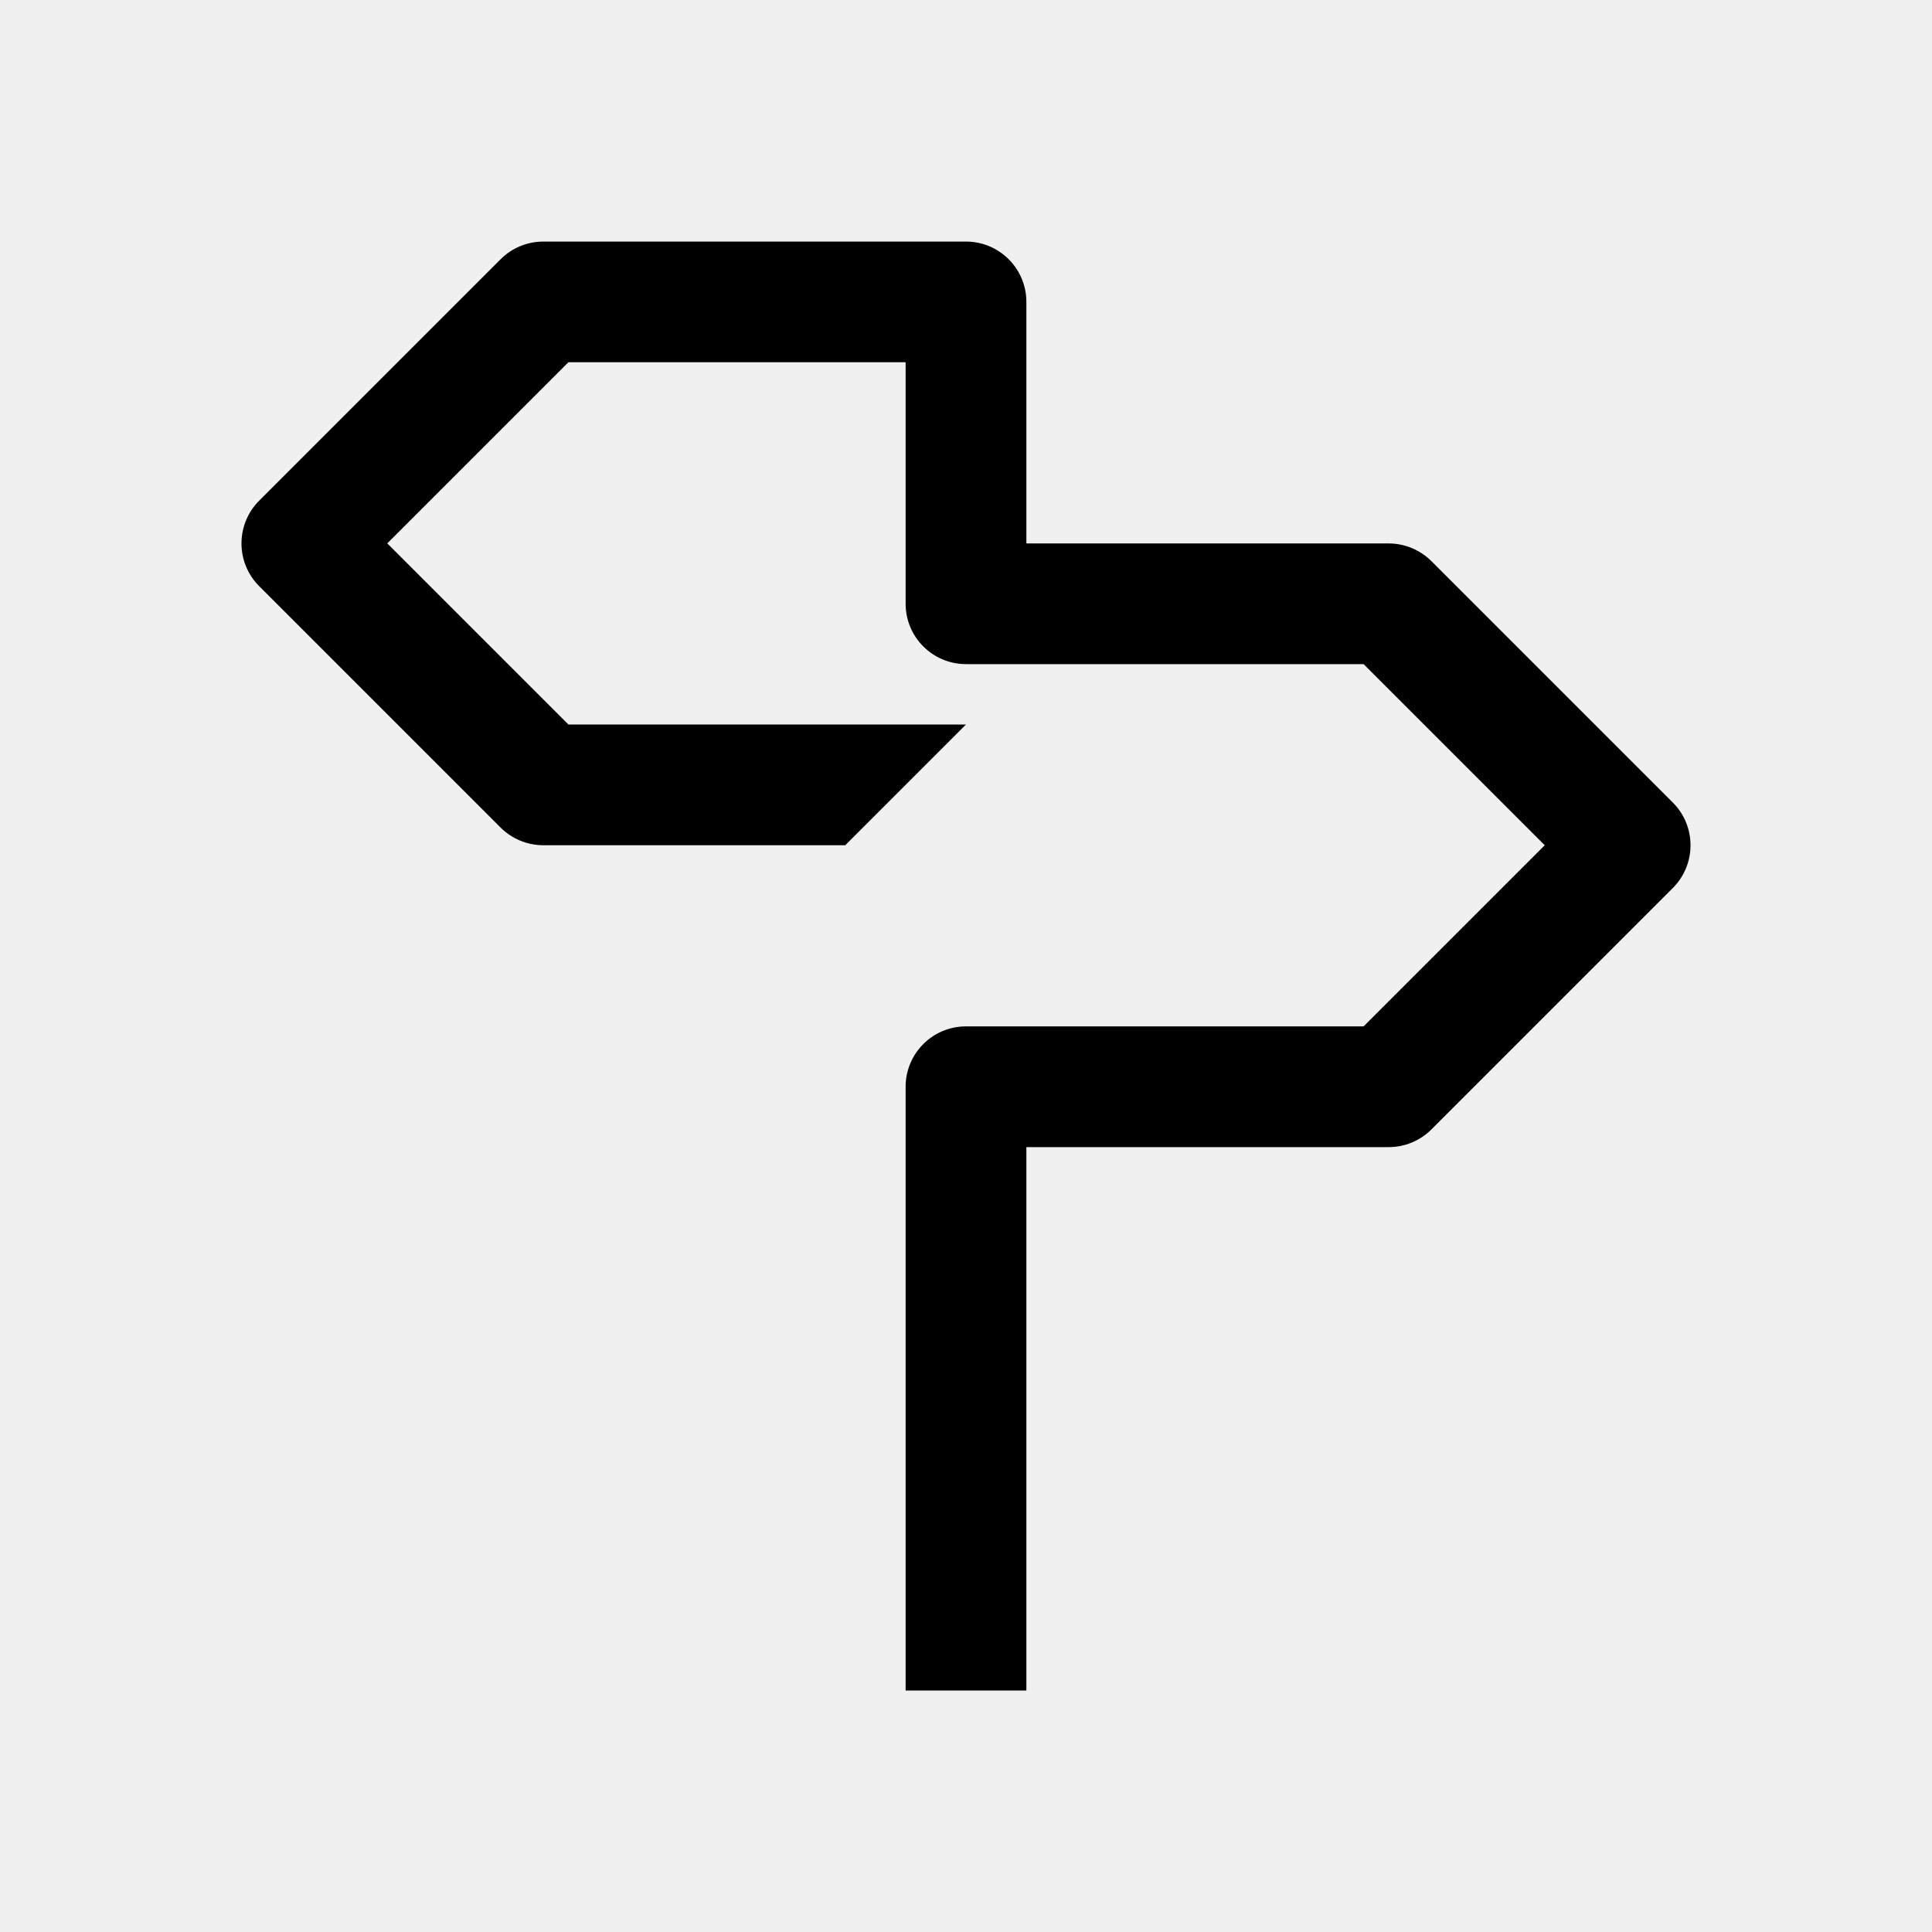
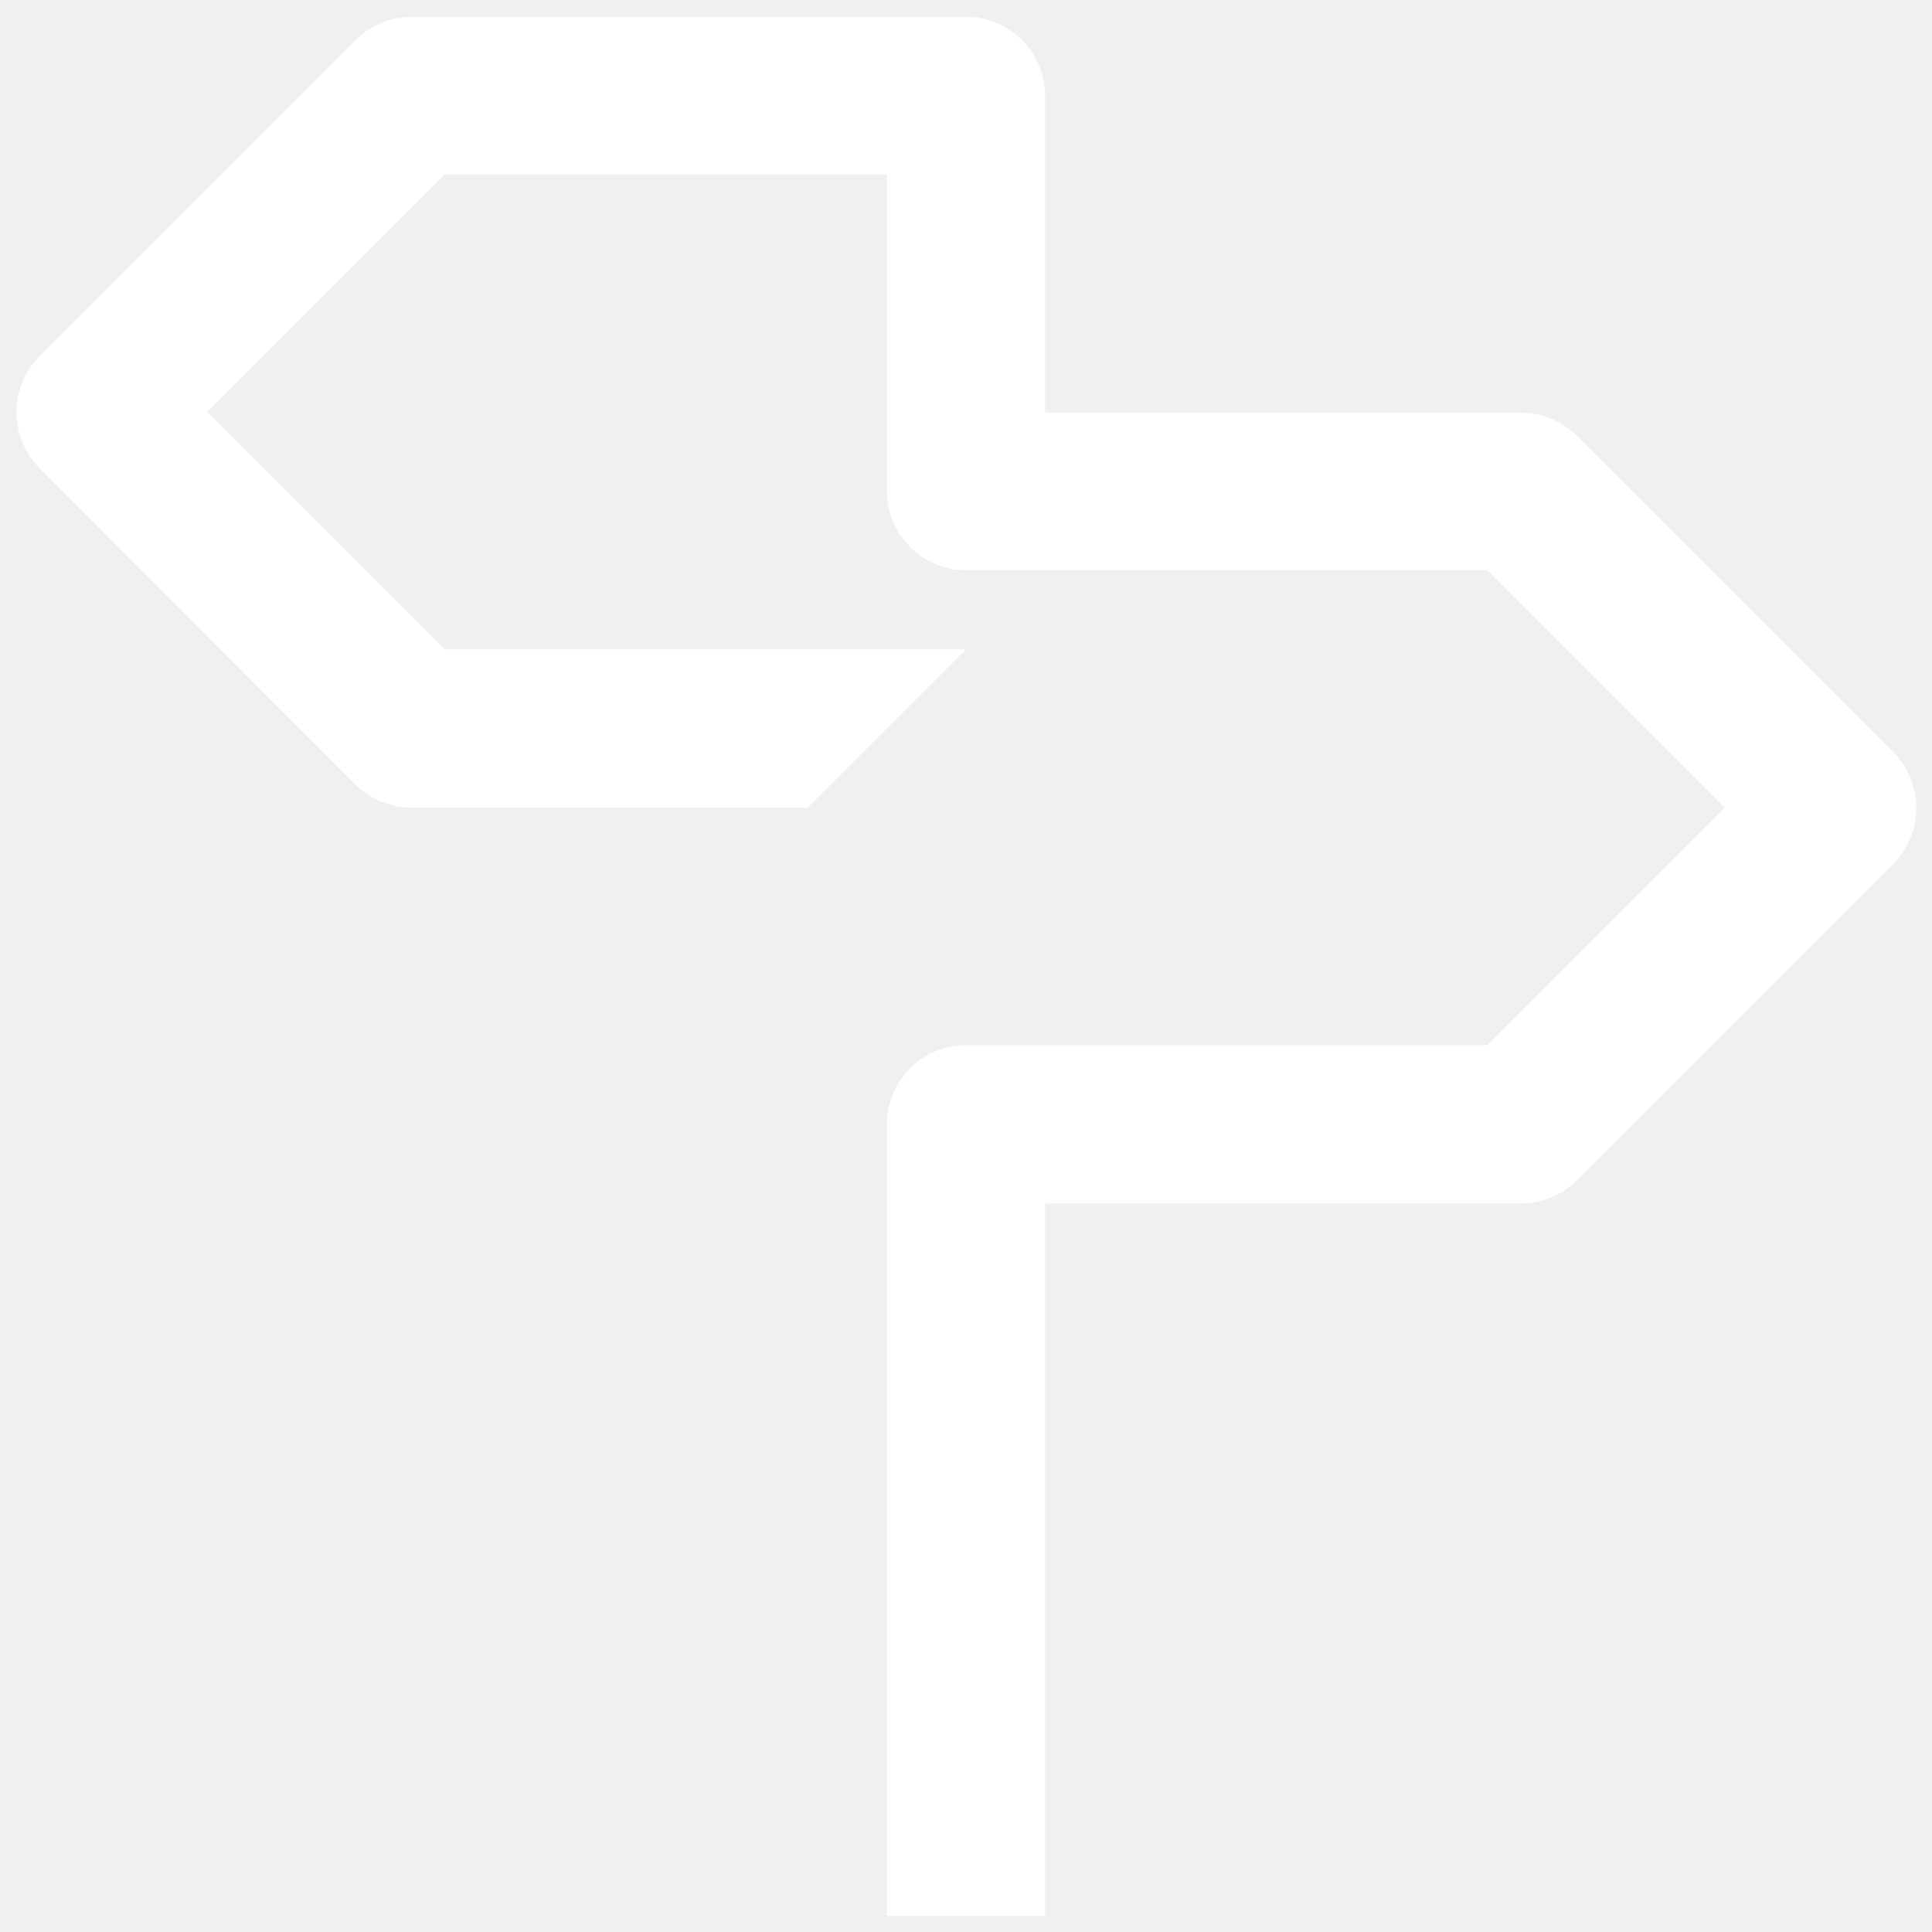
- <svg xmlns="http://www.w3.org/2000/svg" width="288" height="288" viewBox="0 0 288 288" fill="none">
-   <path d="M153 252H135V162C135 157.03 139.03 153 144 153H203.27L230.27 126L203.27 99H144C139.03 99 135 94.97 135 90V54H84.73L57.73 81L84.73 108H144L126 126H81C78.61 126 76.33 125.05 74.63 123.37L38.63 87.37C35.12 83.86 35.12 78.16 38.63 74.64L74.63 38.64C76.32 36.95 78.61 36.01 81 36.01H144C148.97 36.01 153 40.04 153 45.01V81.01H207C209.39 81.01 211.67 81.96 213.37 83.64L249.37 119.64C252.88 123.15 252.88 128.85 249.37 132.37L213.37 168.37C211.68 170.06 209.39 171 207 171H153V252Z" fill="black" />
+ <svg xmlns="http://www.w3.org/2000/svg" version="1.1" id="Layer_1" x="0px" y="0px" viewBox="0 0 288 288" style="enable-background:new 0 0 288 288;" xml:space="preserve">
+   <style type="text/css">
+ 	.st0{fill:#FFFFFF;}
+ </style>
+   <path class="st0" d="M155.8,285.6h-23.6v-118c0-6.5,5.3-11.8,11.8-11.8h77.7l35.4-35.4L221.7,85H144c-6.5,0-11.8-5.3-11.8-11.8V26  H66.3L30.9,61.4l35.4,35.4H144l-23.6,23.6h-59c-3.1,0-6.1-1.2-8.4-3.4L5.9,69.8c-4.6-4.6-4.6-12.1,0-16.7L53.1,5.9  c2.2-2.2,5.2-3.4,8.4-3.4H144c6.5,0,11.8,5.3,11.8,11.8v47.2h70.8c3.1,0,6.1,1.2,8.4,3.4l47.2,47.2c4.6,4.6,4.6,12.1,0,16.7  l-47.2,47.2c-2.2,2.2-5.2,3.4-8.4,3.4h-70.8V285.6z" />
</svg>
